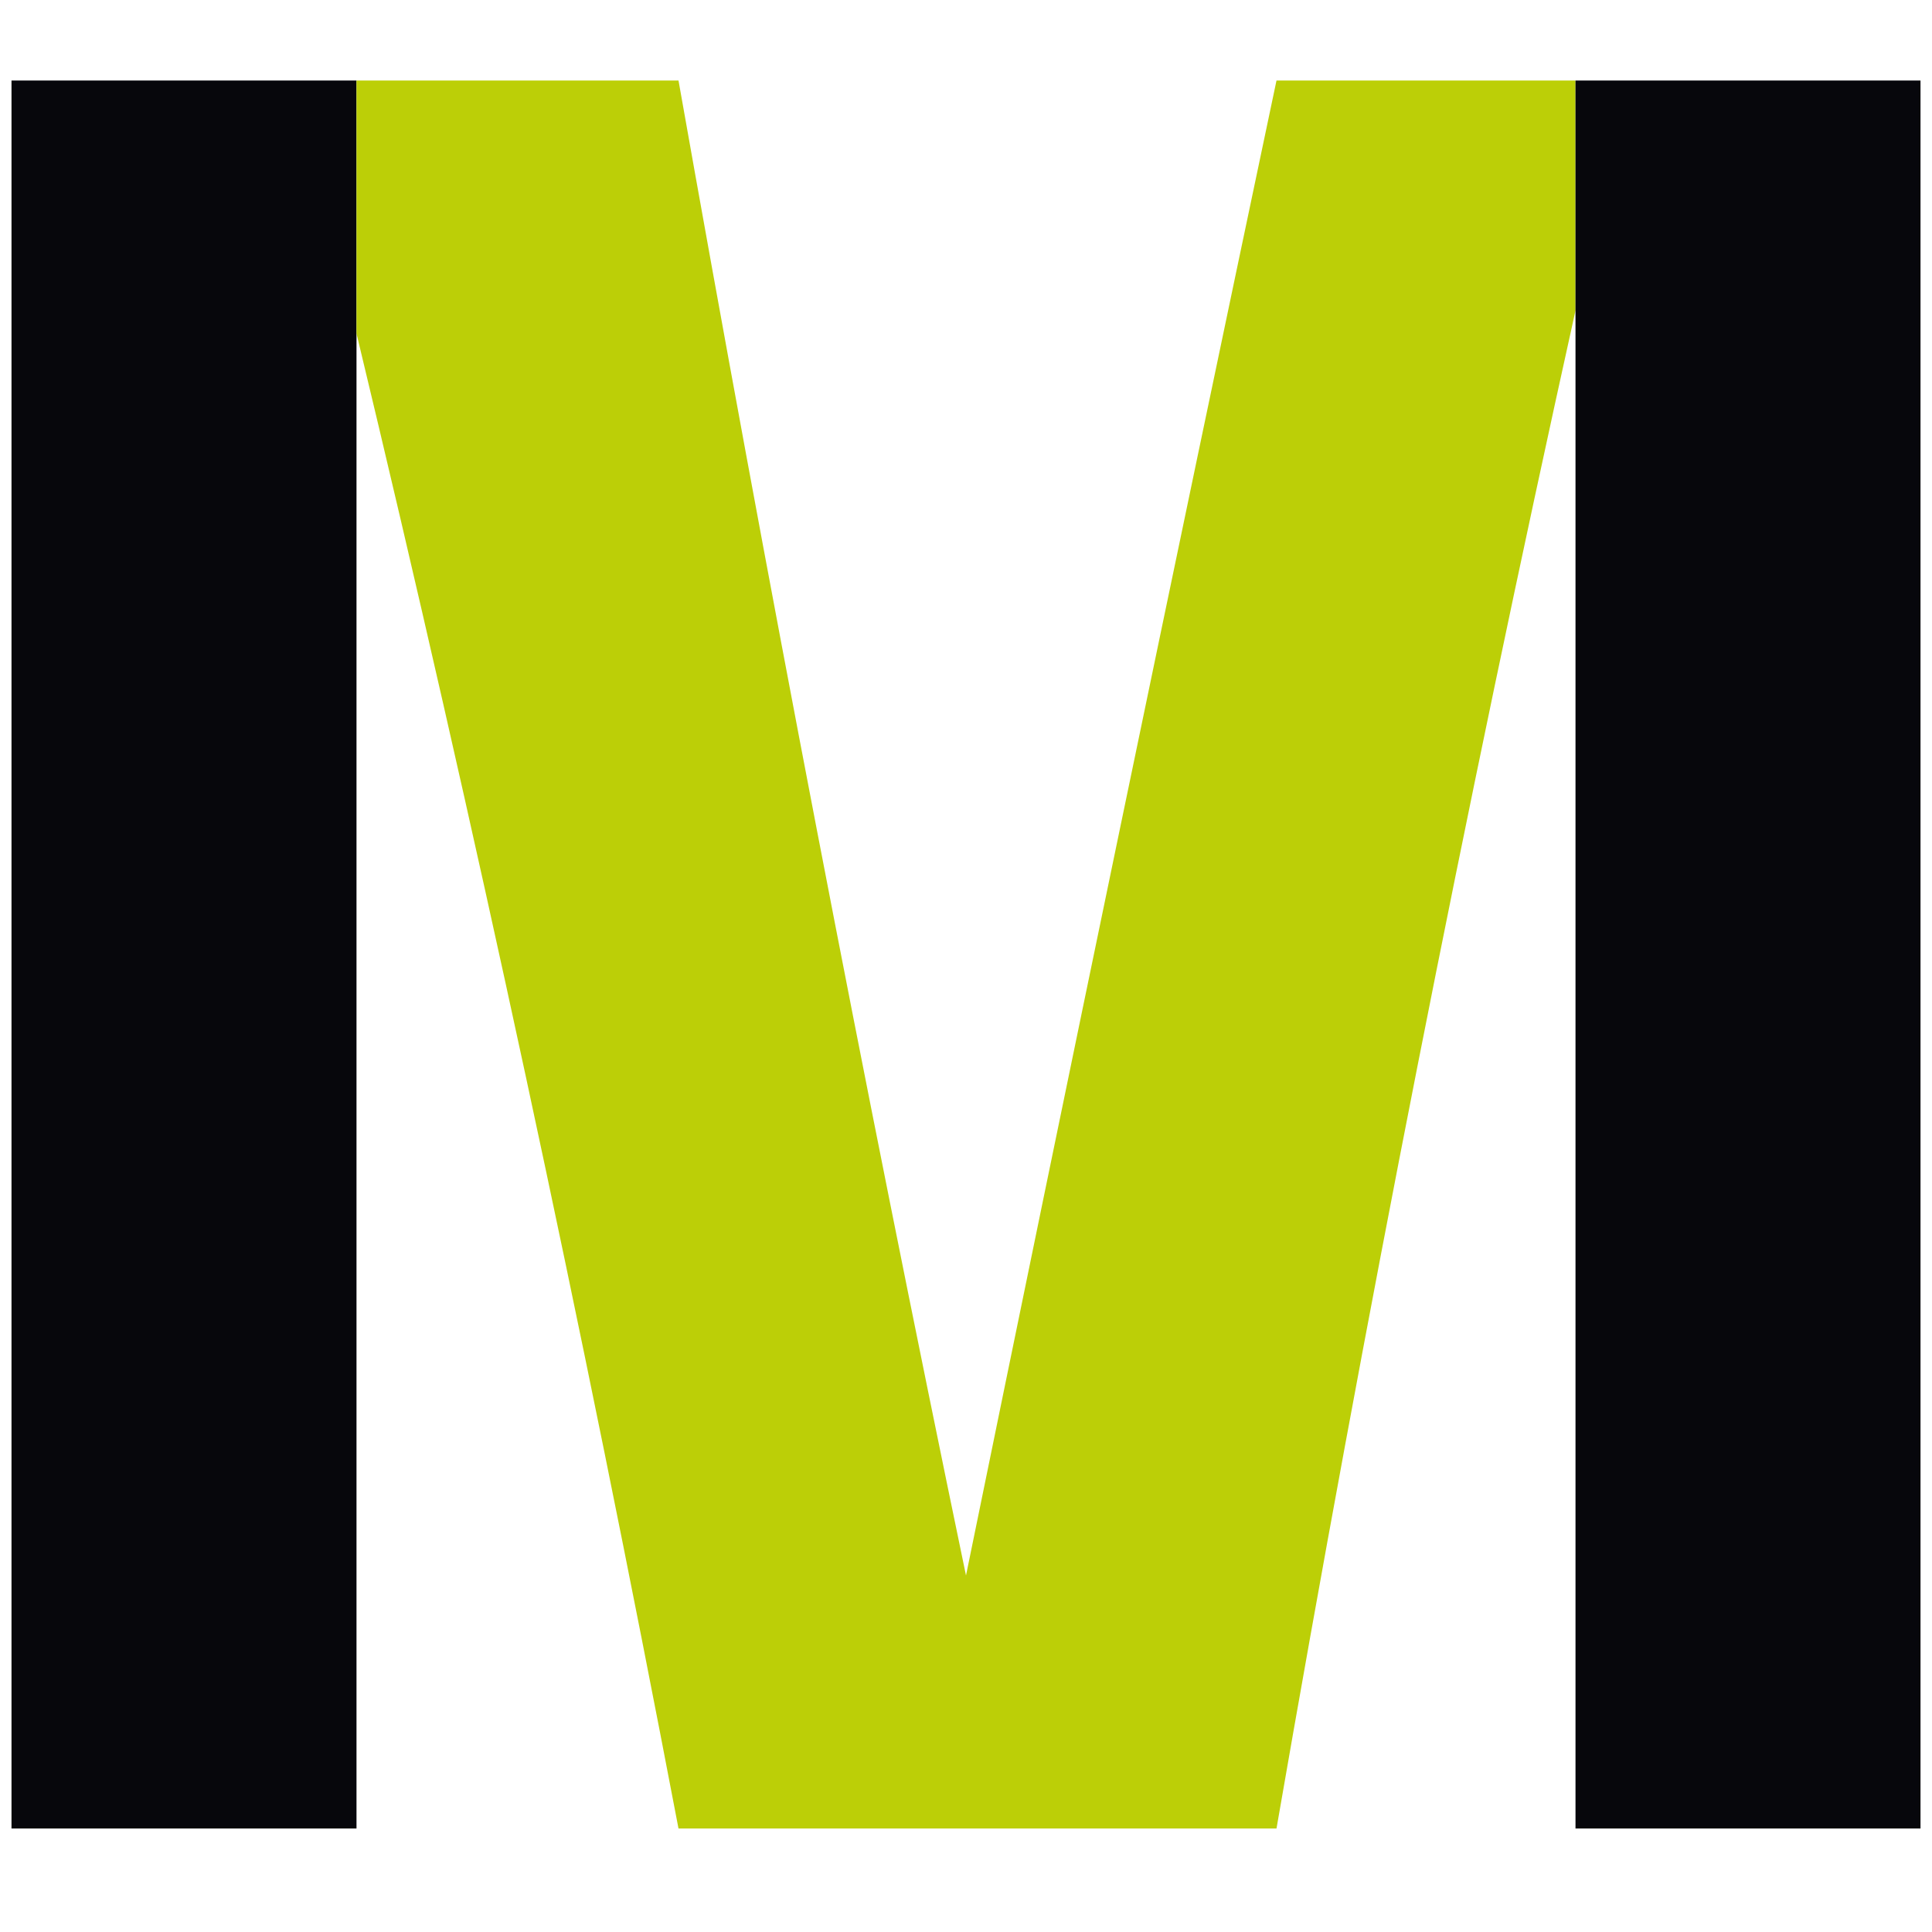
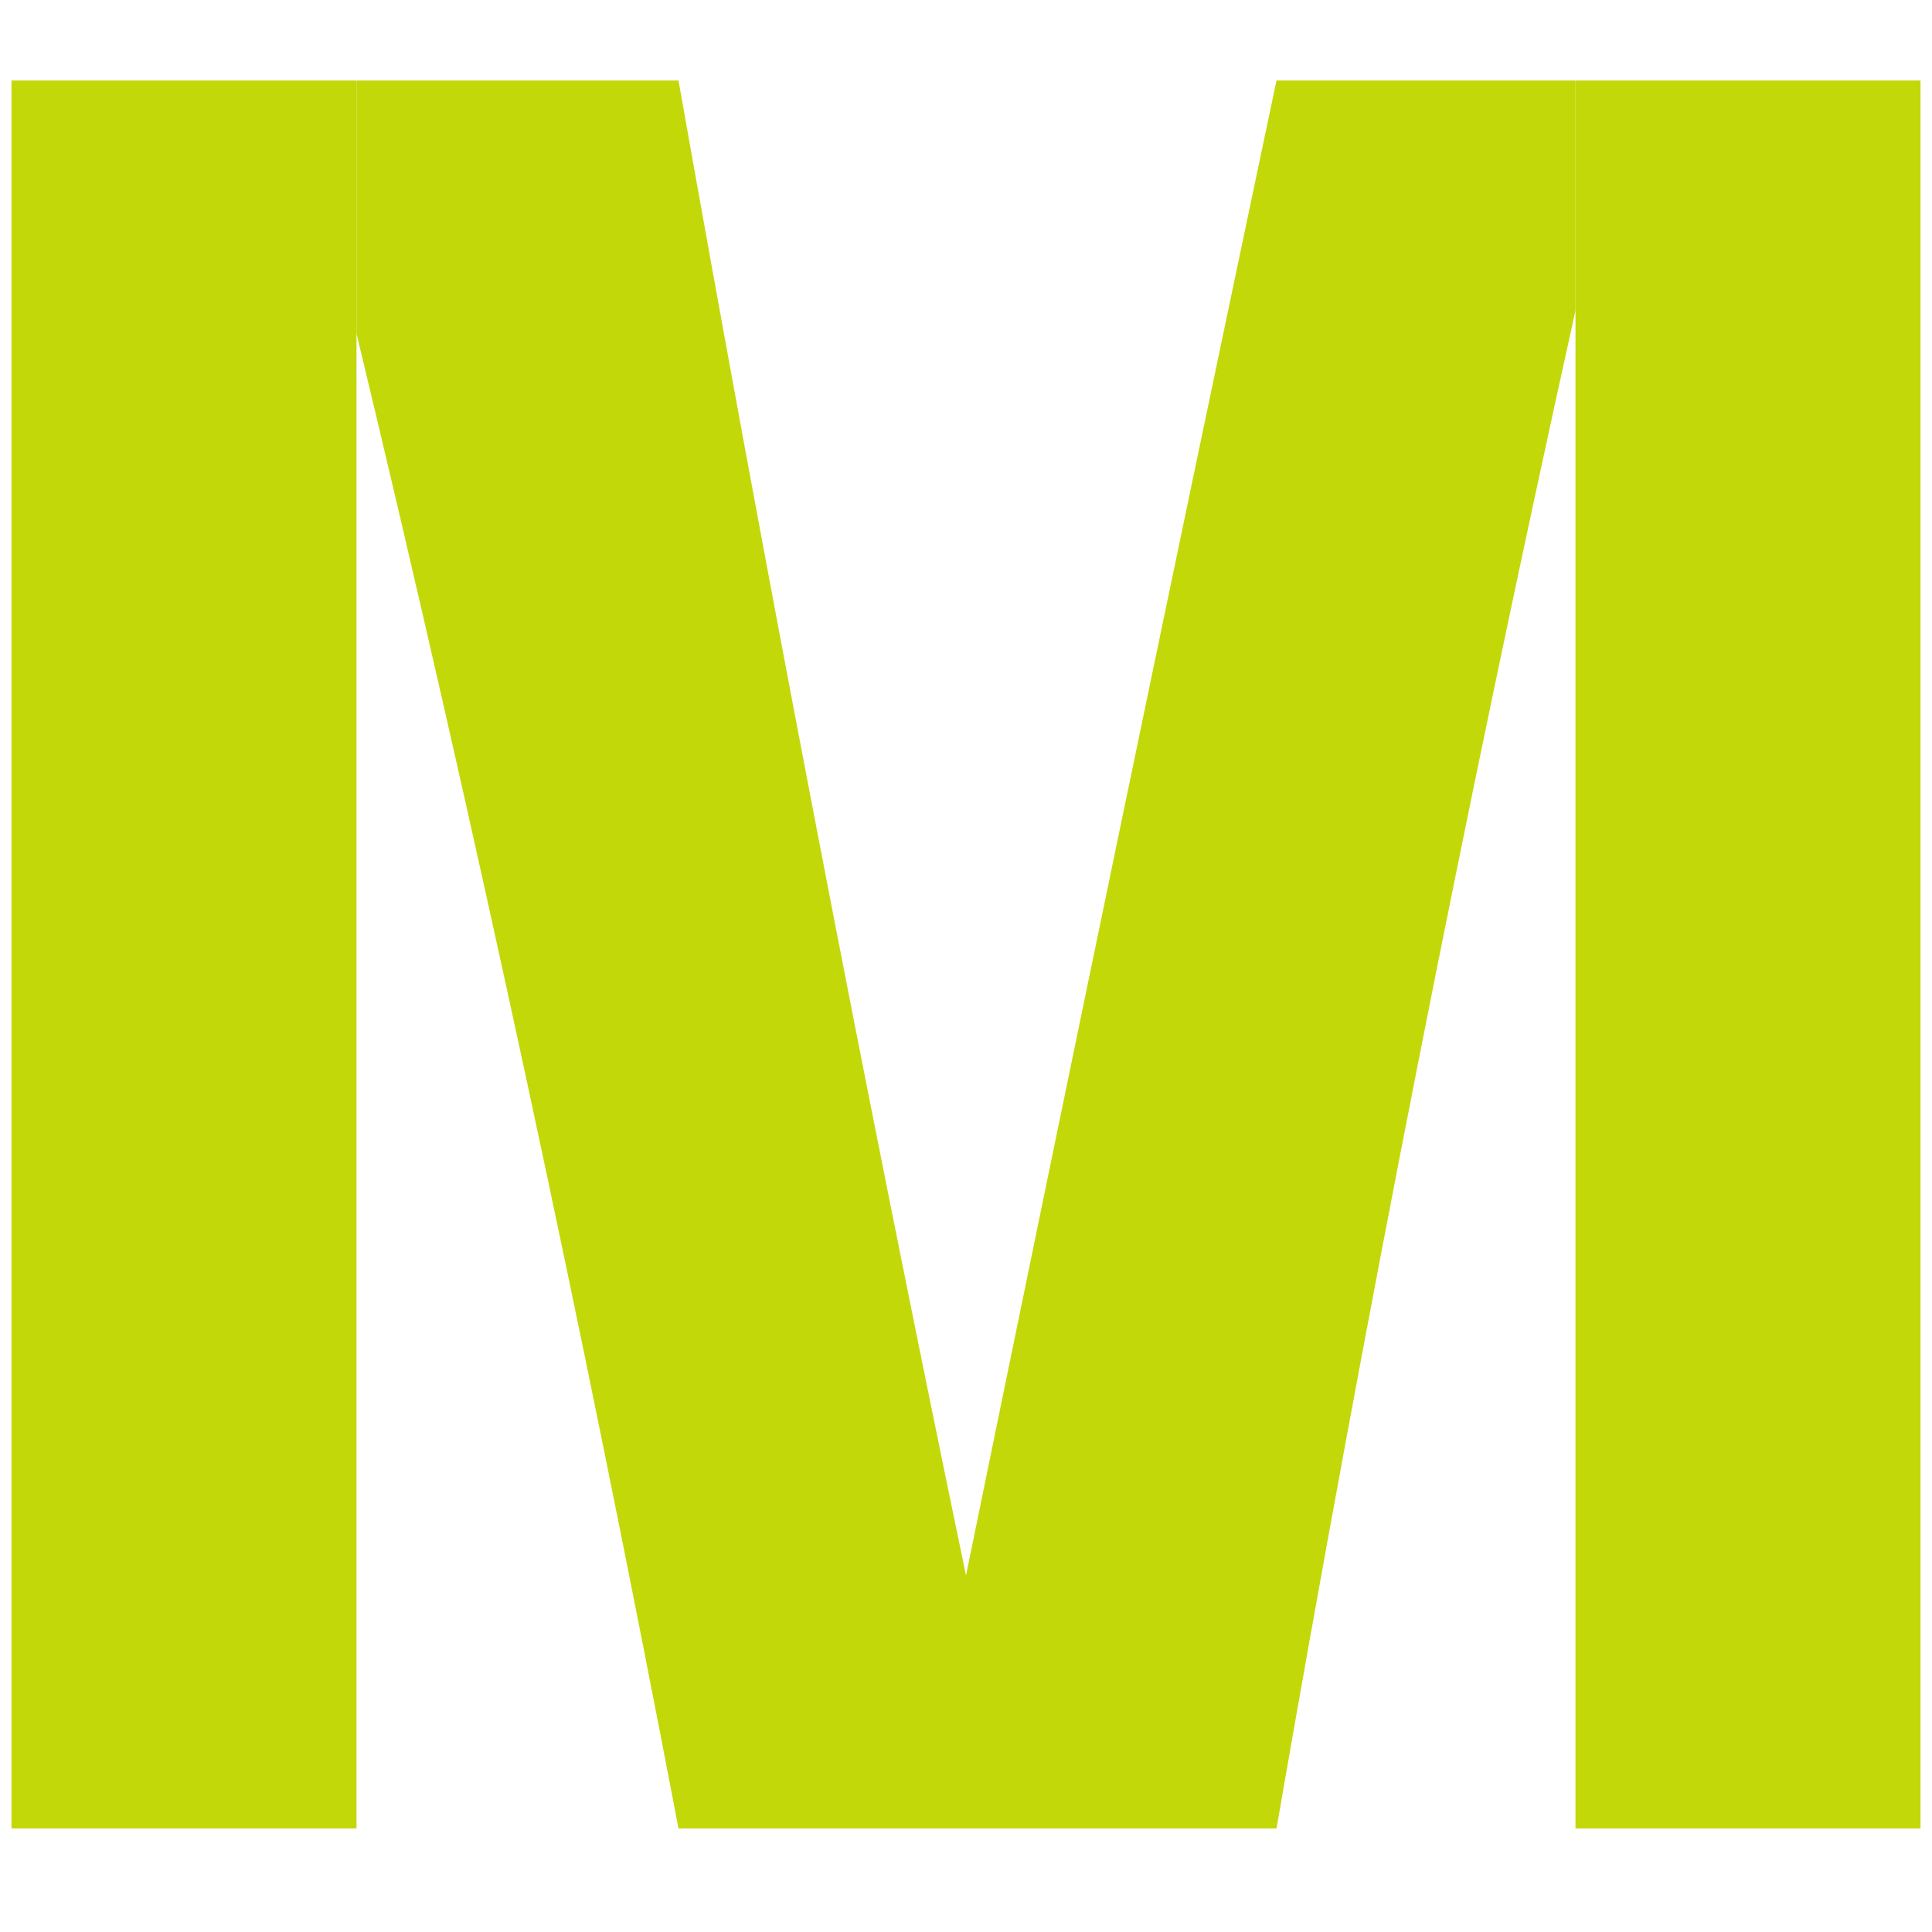
<svg xmlns="http://www.w3.org/2000/svg" viewBox="-1 -4 84 84" width="32" height="32">
  <style>
-     .bar { fill: #07070c; }
-     .mark { fill: #bccf07; }
+     .bar { fill: #c3d809; }
+     .mark { fill: #c3d809; }
    @media (prefers-color-scheme: dark) {
-       .bar { fill: #d4e44a; }
+       .bar { fill: #c3d809; }
    }
  </style>
  <path class="bar" d="M -0.5,-0.5 C 4.5,-0.5 9.5,-0.5 14.5,-0.5C 14.5,3.167 14.5,6.833 14.5,10.5C 14.5,32.167 14.5,53.833 14.5,75.5C 9.5,75.5 4.5,75.5 -0.5,75.5C -0.5,50.167 -0.5,24.833 -0.5,-0.5 Z" />
  <path class="mark" d="M 14.5,-0.5 C 19.167,-0.5 23.833,-0.5 28.5,-0.5C 32.343,21.214 36.509,42.88 41,64.5C 45.442,42.787 49.942,21.121 54.5,-0.5C 58.833,-0.5 63.167,-0.5 67.5,-0.5C 67.5,2.833 67.5,6.167 67.5,9.5C 62.677,31.282 58.344,53.282 54.5,75.5C 45.833,75.5 37.167,75.5 28.5,75.5C 24.323,53.606 19.656,31.94 14.5,10.5C 14.5,6.833 14.5,3.167 14.5,-0.5 Z" />
  <path class="bar" d="M 67.5,-0.5 C 72.5,-0.5 77.5,-0.5 82.5,-0.5C 82.5,24.833 82.5,50.167 82.5,75.5C 77.5,75.5 72.5,75.5 67.5,75.5C 67.5,53.5 67.5,31.5 67.5,9.5C 67.5,6.167 67.5,2.833 67.5,-0.5 Z" />
</svg>
